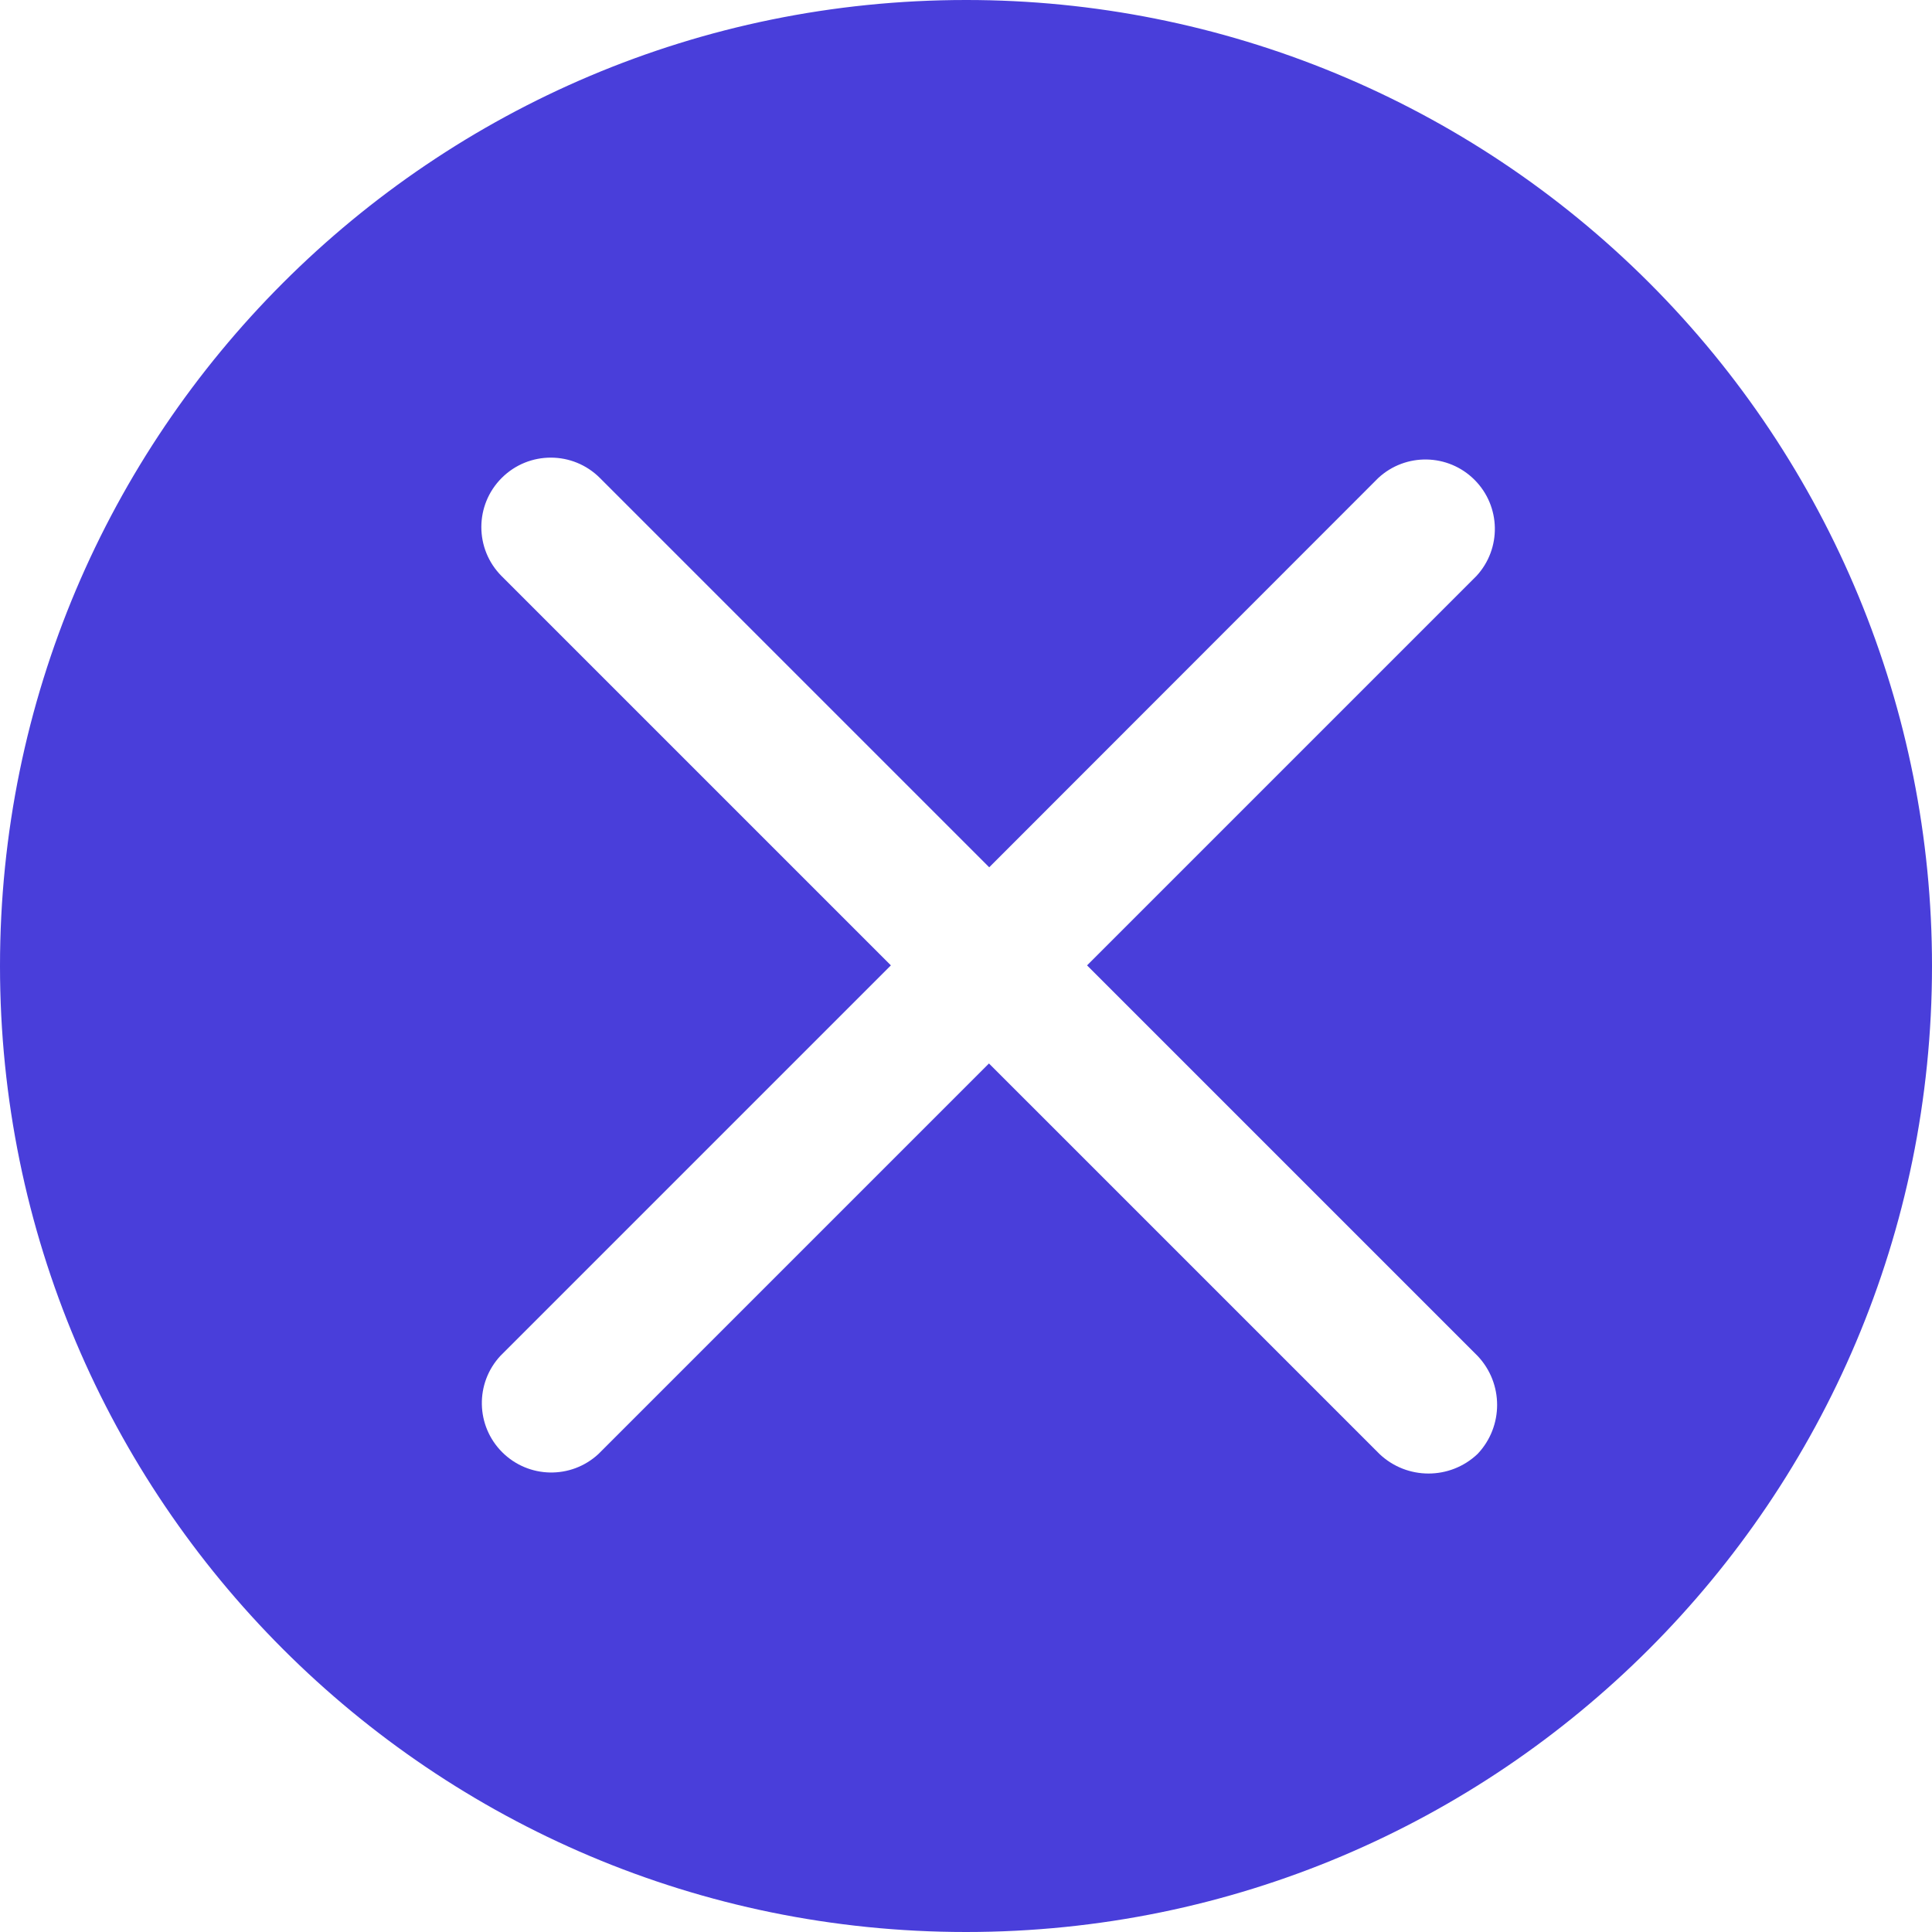
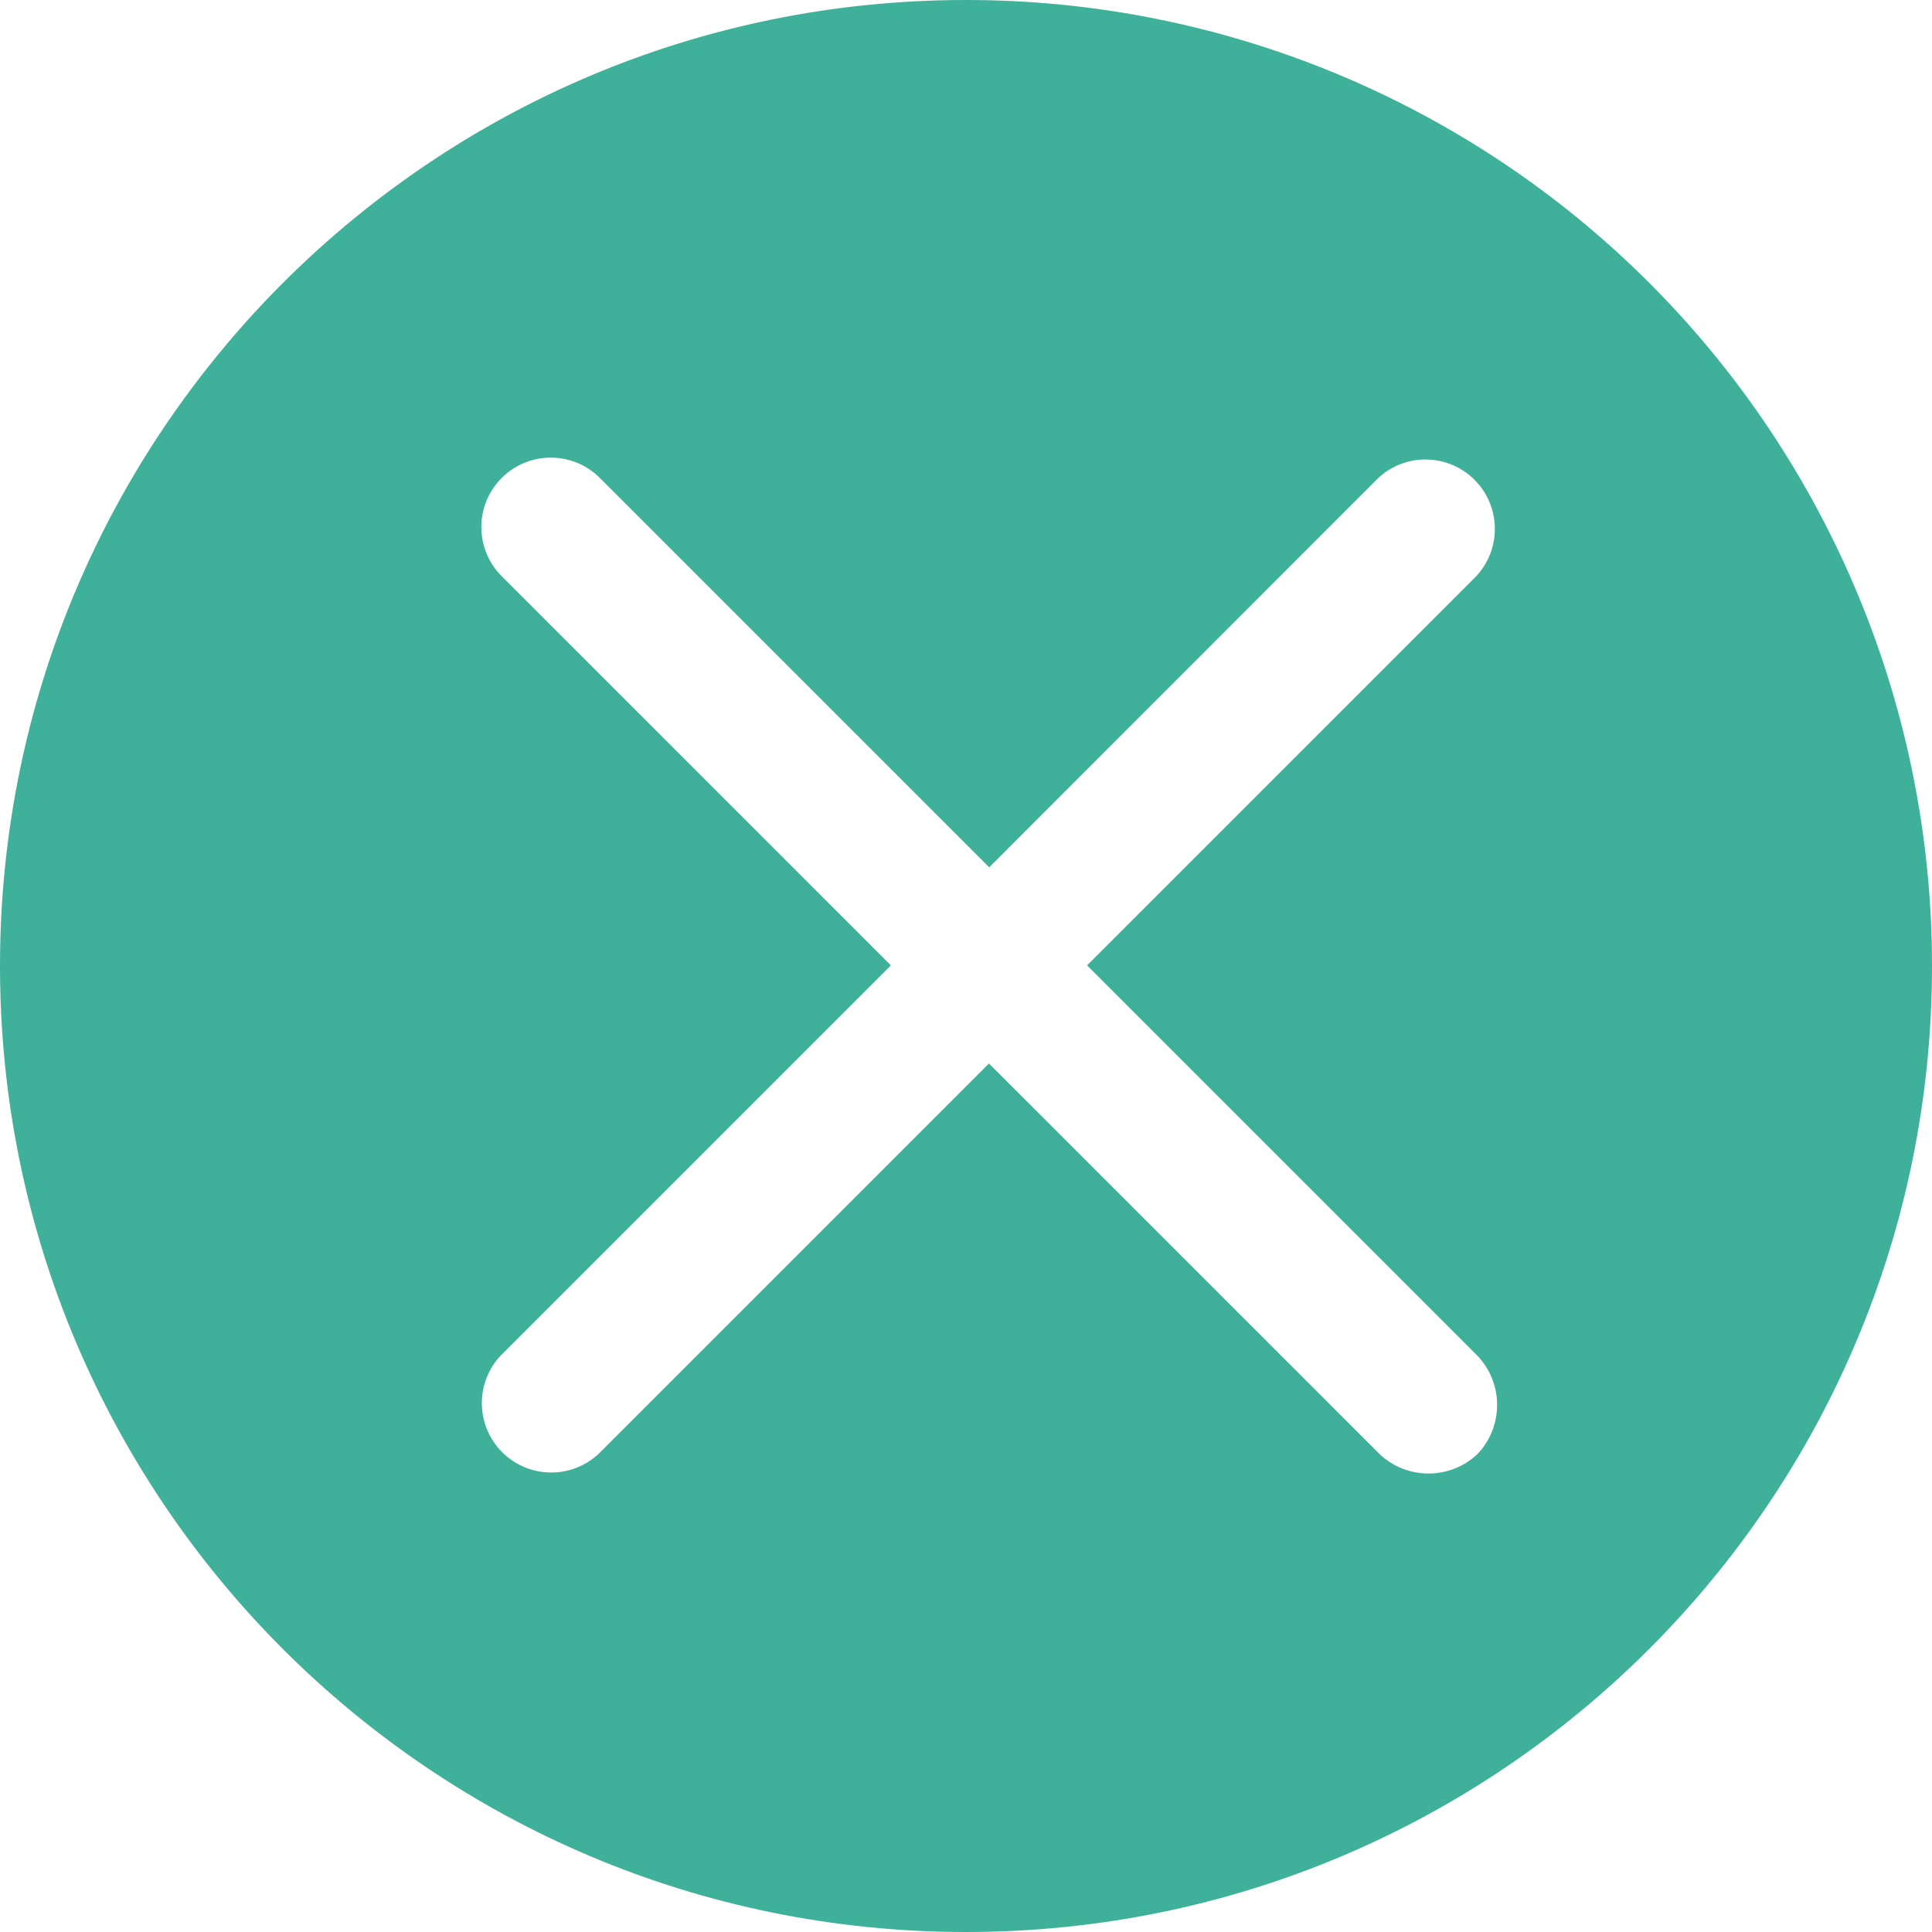
<svg xmlns="http://www.w3.org/2000/svg" id="图层_1" data-name="图层 1" viewBox="0 0 155.6 155.6">
  <defs>
-     <style>.cls-1{fill:#493eda;}</style>
+     <style>.cls-1{fill:#3fb09a;}</style>
  </defs>
  <path class="cls-1" d="M104.48,31.7a77.8,77.8,0,1,0,77.8,77.8A77.76,77.76,0,0,0,104.48,31.7Zm41.2,117.1a5.74,5.74,0,0,1-7.9,0l-31.45-31.45L74.88,148.8a5.59,5.59,0,0,1-7.9-7.9l31.45-31.45L67.08,78.1A5.59,5.59,0,0,1,75,70.2l31.35,31.35L137.68,70.2a5.59,5.59,0,0,1,7.9,7.9l-31.35,31.35,31.45,31.45A5.74,5.74,0,0,1,145.68,148.8Z" transform="translate(-26.68 -31.7)" />
</svg>
